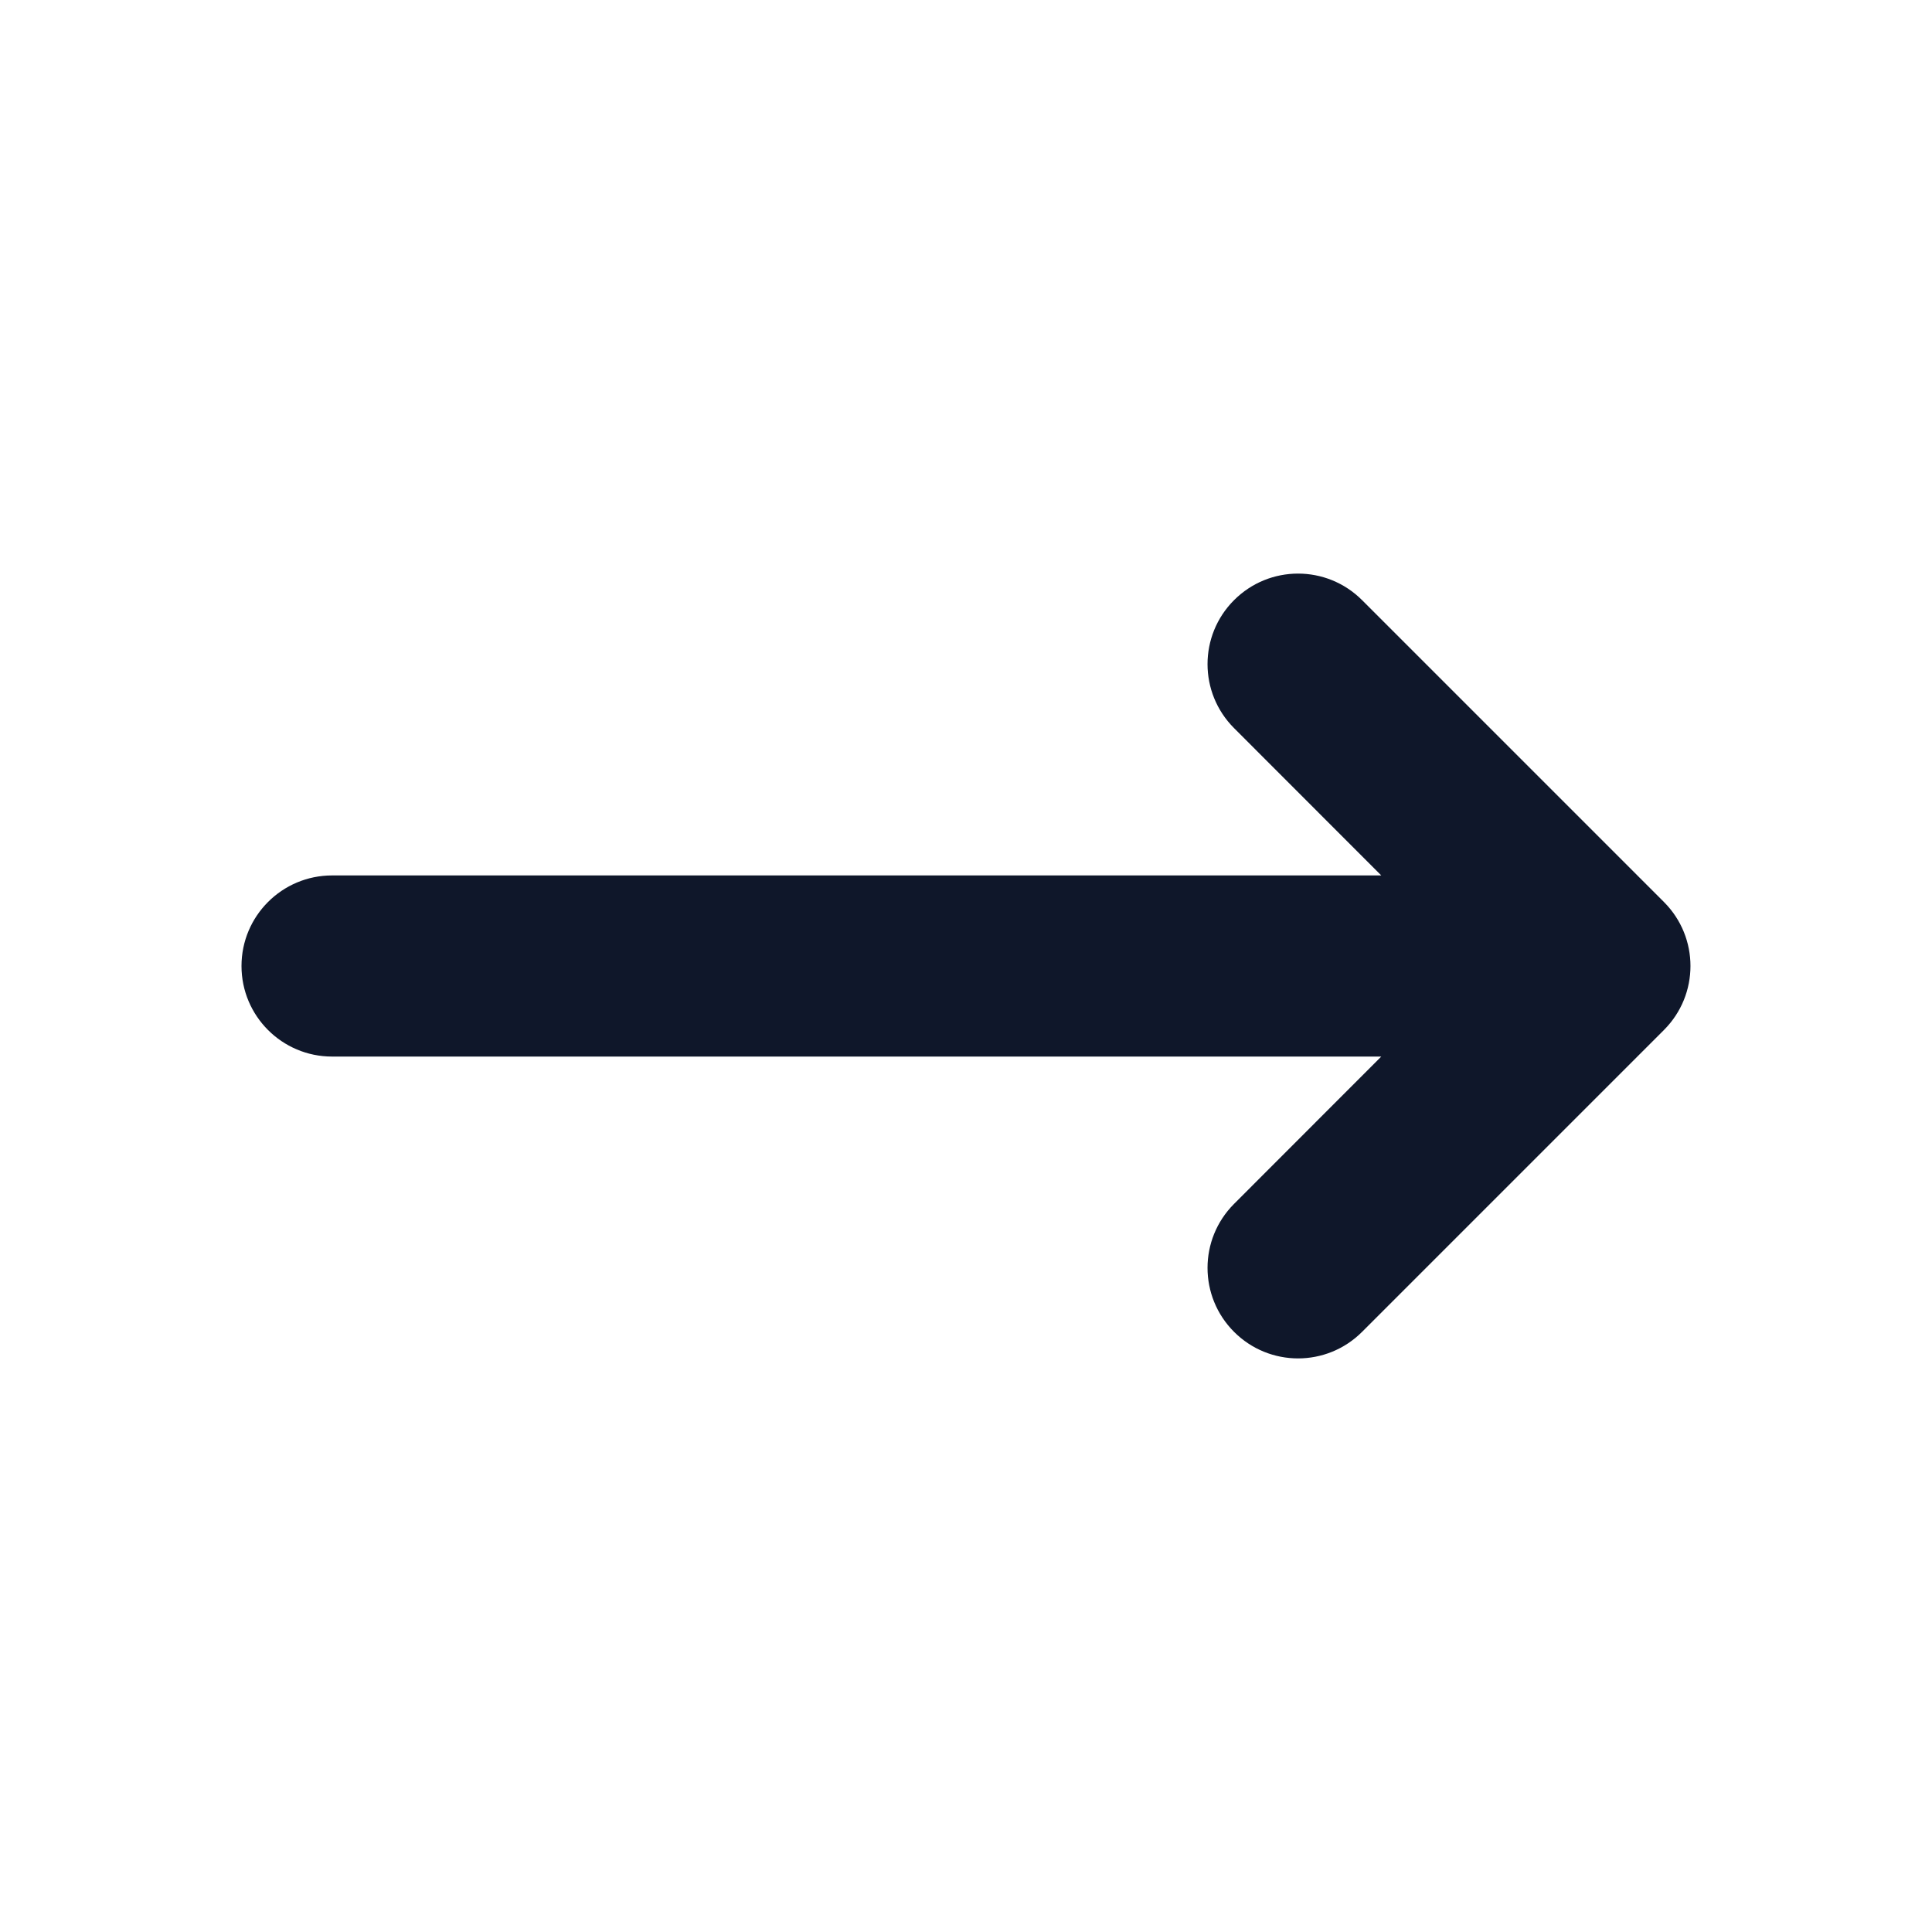
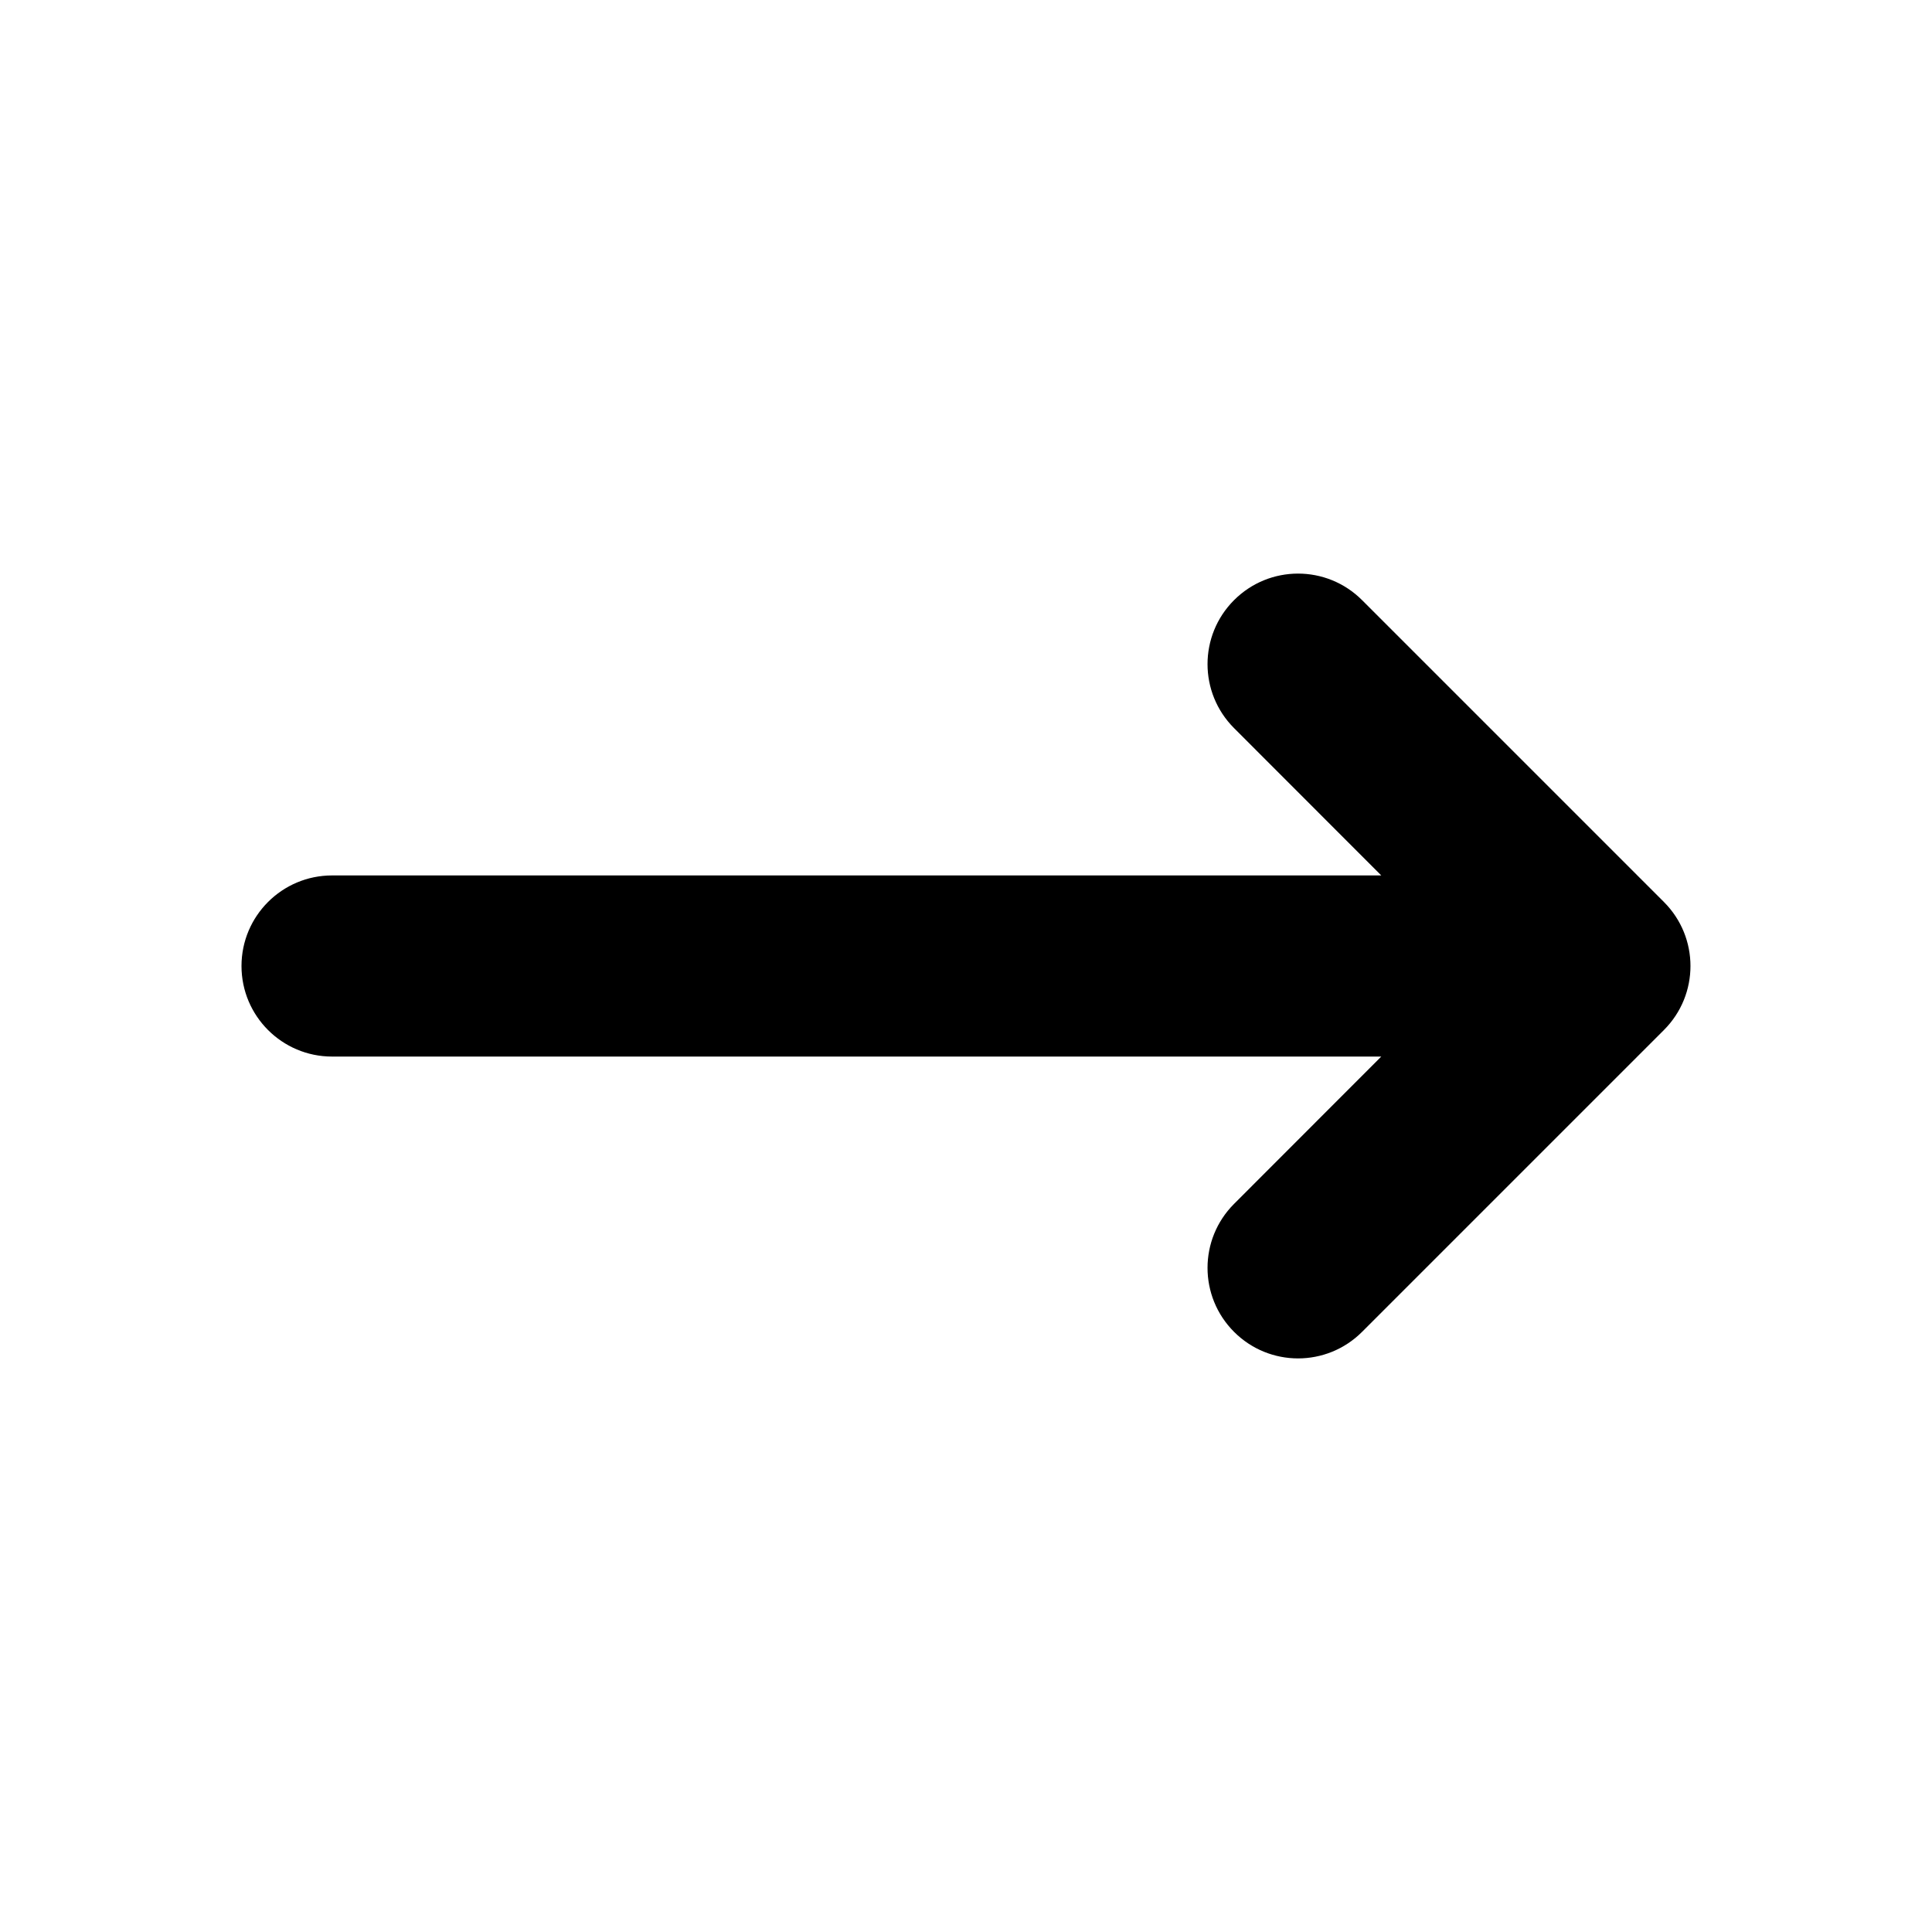
<svg xmlns="http://www.w3.org/2000/svg" width="16" height="16" viewBox="0 0 16 16" fill="none">
-   <path fill-rule="evenodd" clip-rule="evenodd" d="M2 8C2 8.414 2.336 8.75 2.75 8.75L11.439 8.75L10.22 9.97C9.927 10.263 9.927 10.737 10.22 11.03C10.513 11.323 10.987 11.323 11.28 11.03L13.78 8.53C14.073 8.237 14.073 7.763 13.78 7.47L11.28 4.97C10.987 4.677 10.513 4.677 10.22 4.97C9.927 5.263 9.927 5.737 10.22 6.03L11.439 7.25L2.75 7.25C2.336 7.25 2 7.586 2 8Z" fill="#0F172A" />
+   <path fill-rule="evenodd" clip-rule="evenodd" d="M2 8C2 8.414 2.336 8.75 2.75 8.75L11.439 8.75L10.22 9.97C9.927 10.263 9.927 10.737 10.22 11.03C10.513 11.323 10.987 11.323 11.28 11.03L13.78 8.53C14.073 8.237 14.073 7.763 13.78 7.47L11.28 4.97C10.987 4.677 10.513 4.677 10.22 4.97C9.927 5.263 9.927 5.737 10.22 6.03L11.439 7.25L2.75 7.25C2.336 7.25 2 7.586 2 8Z" fill="currentColor" />
</svg>
